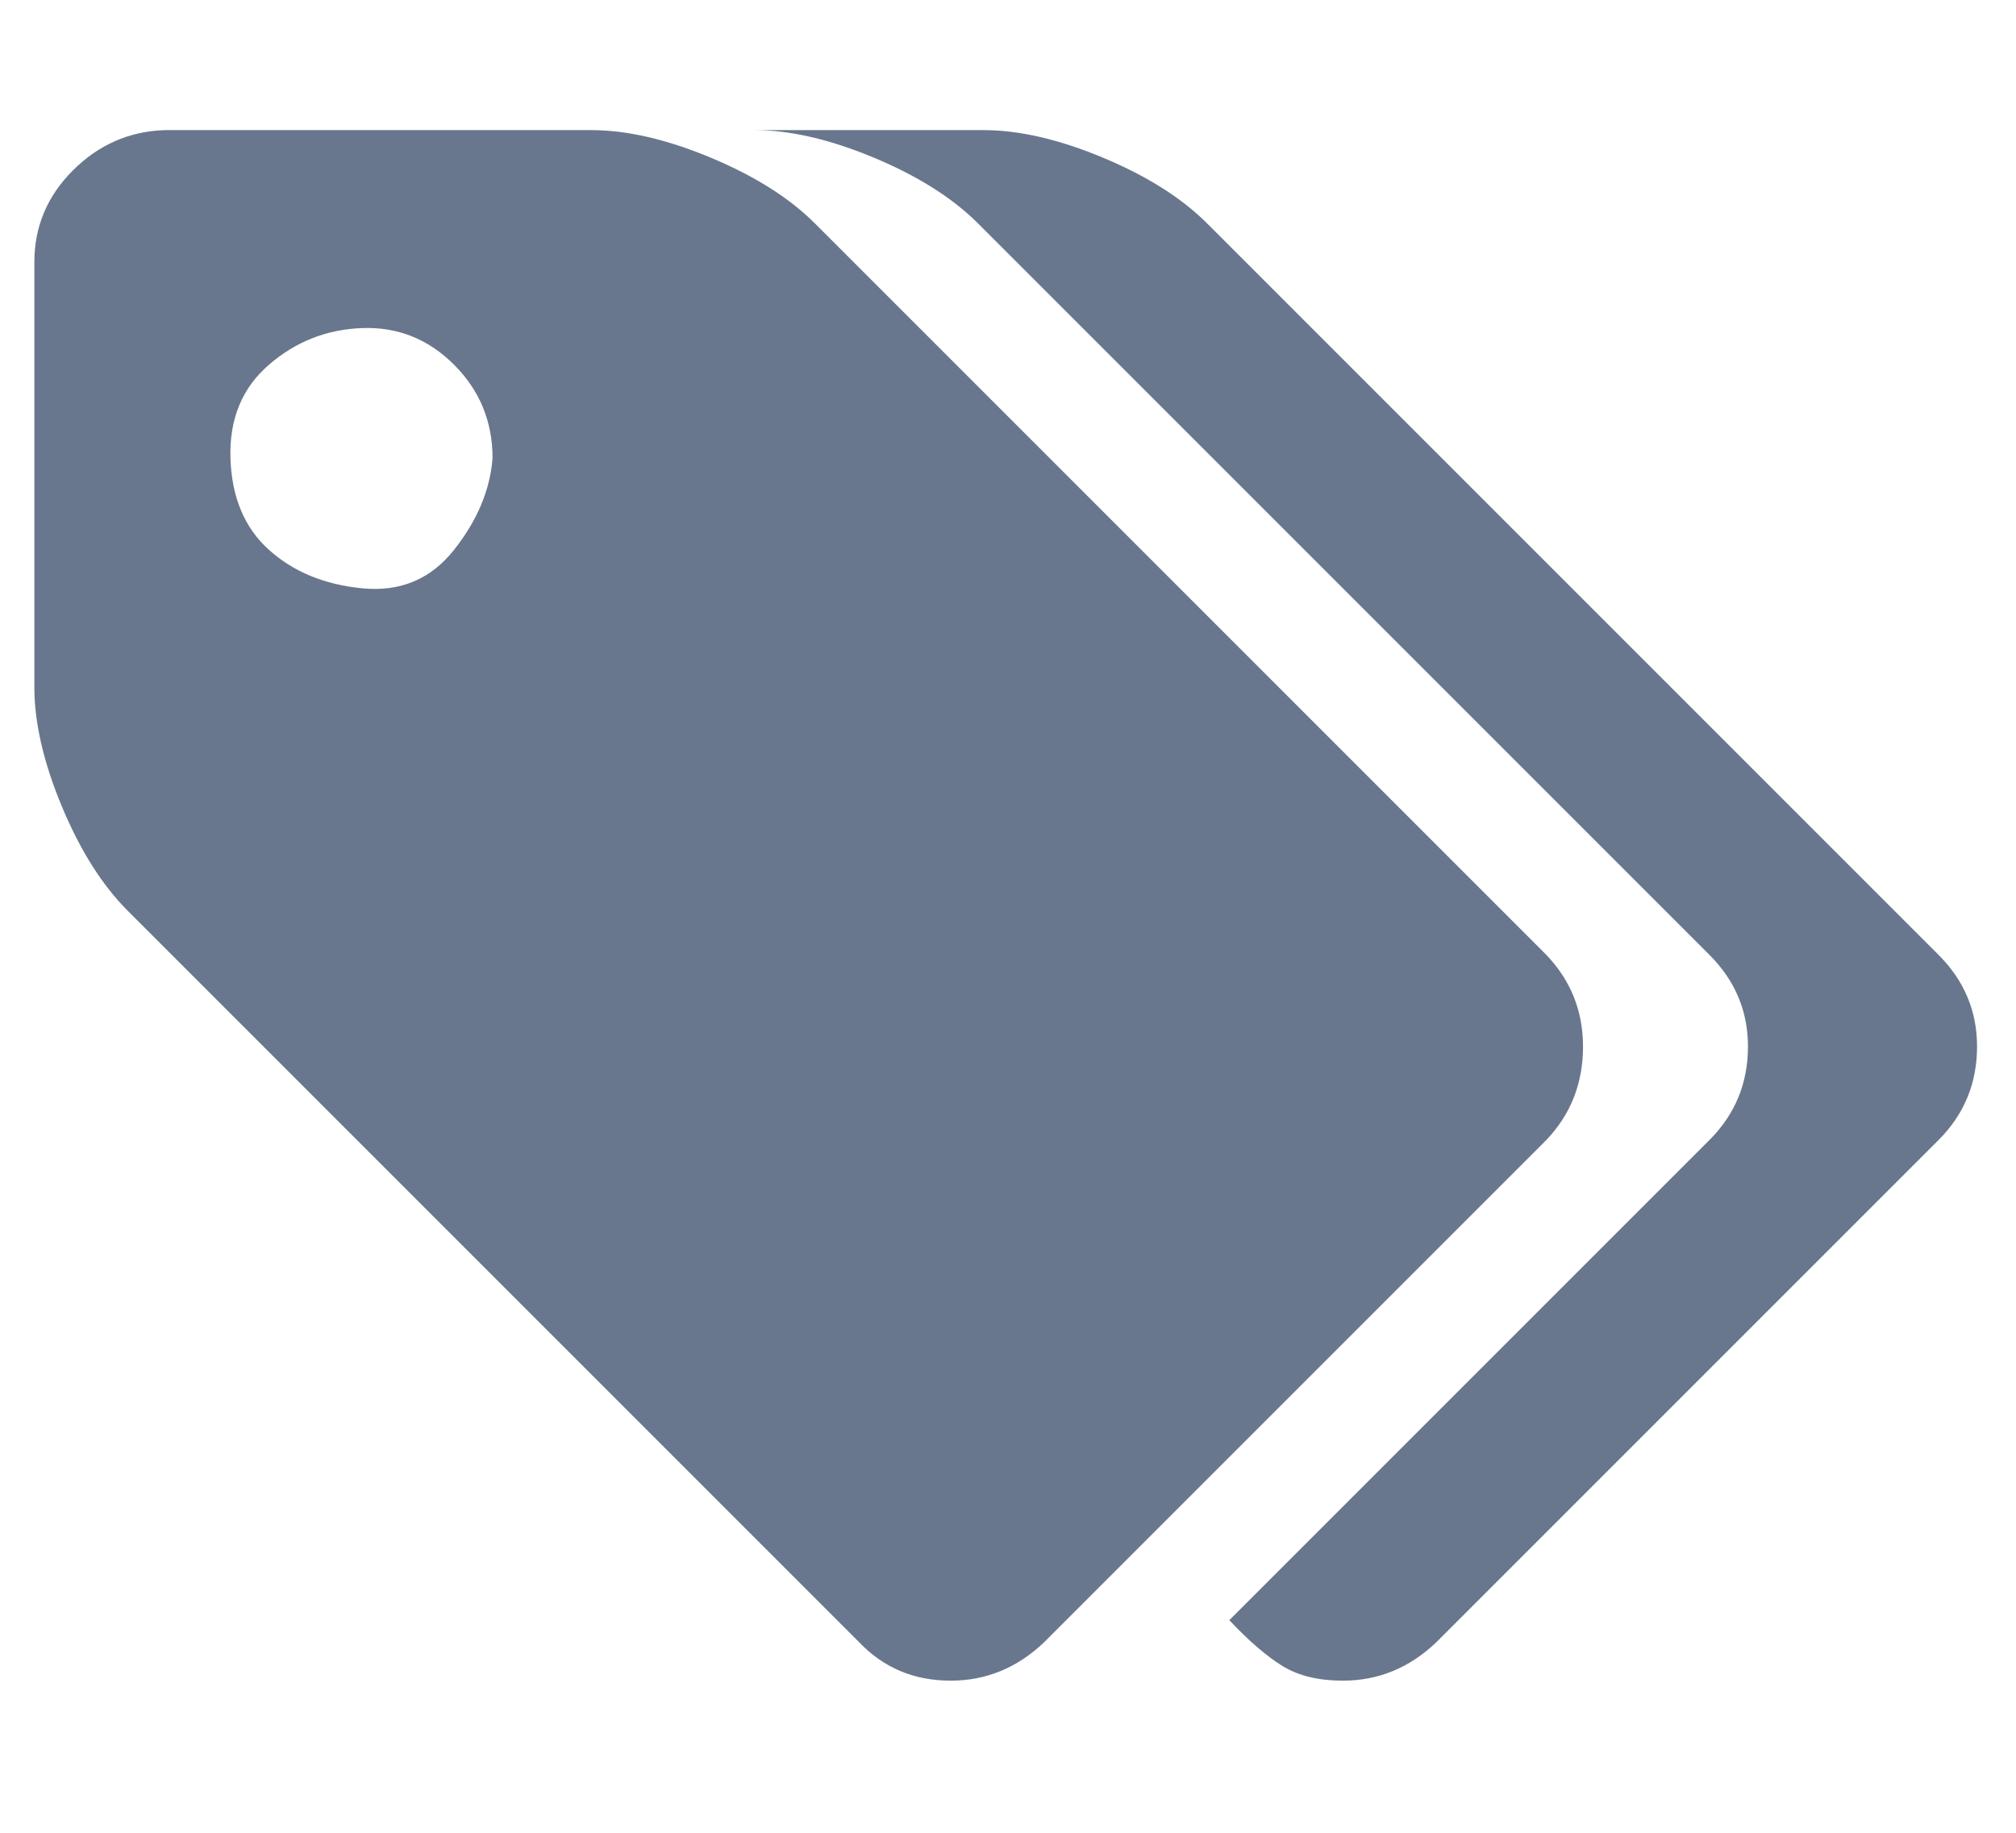
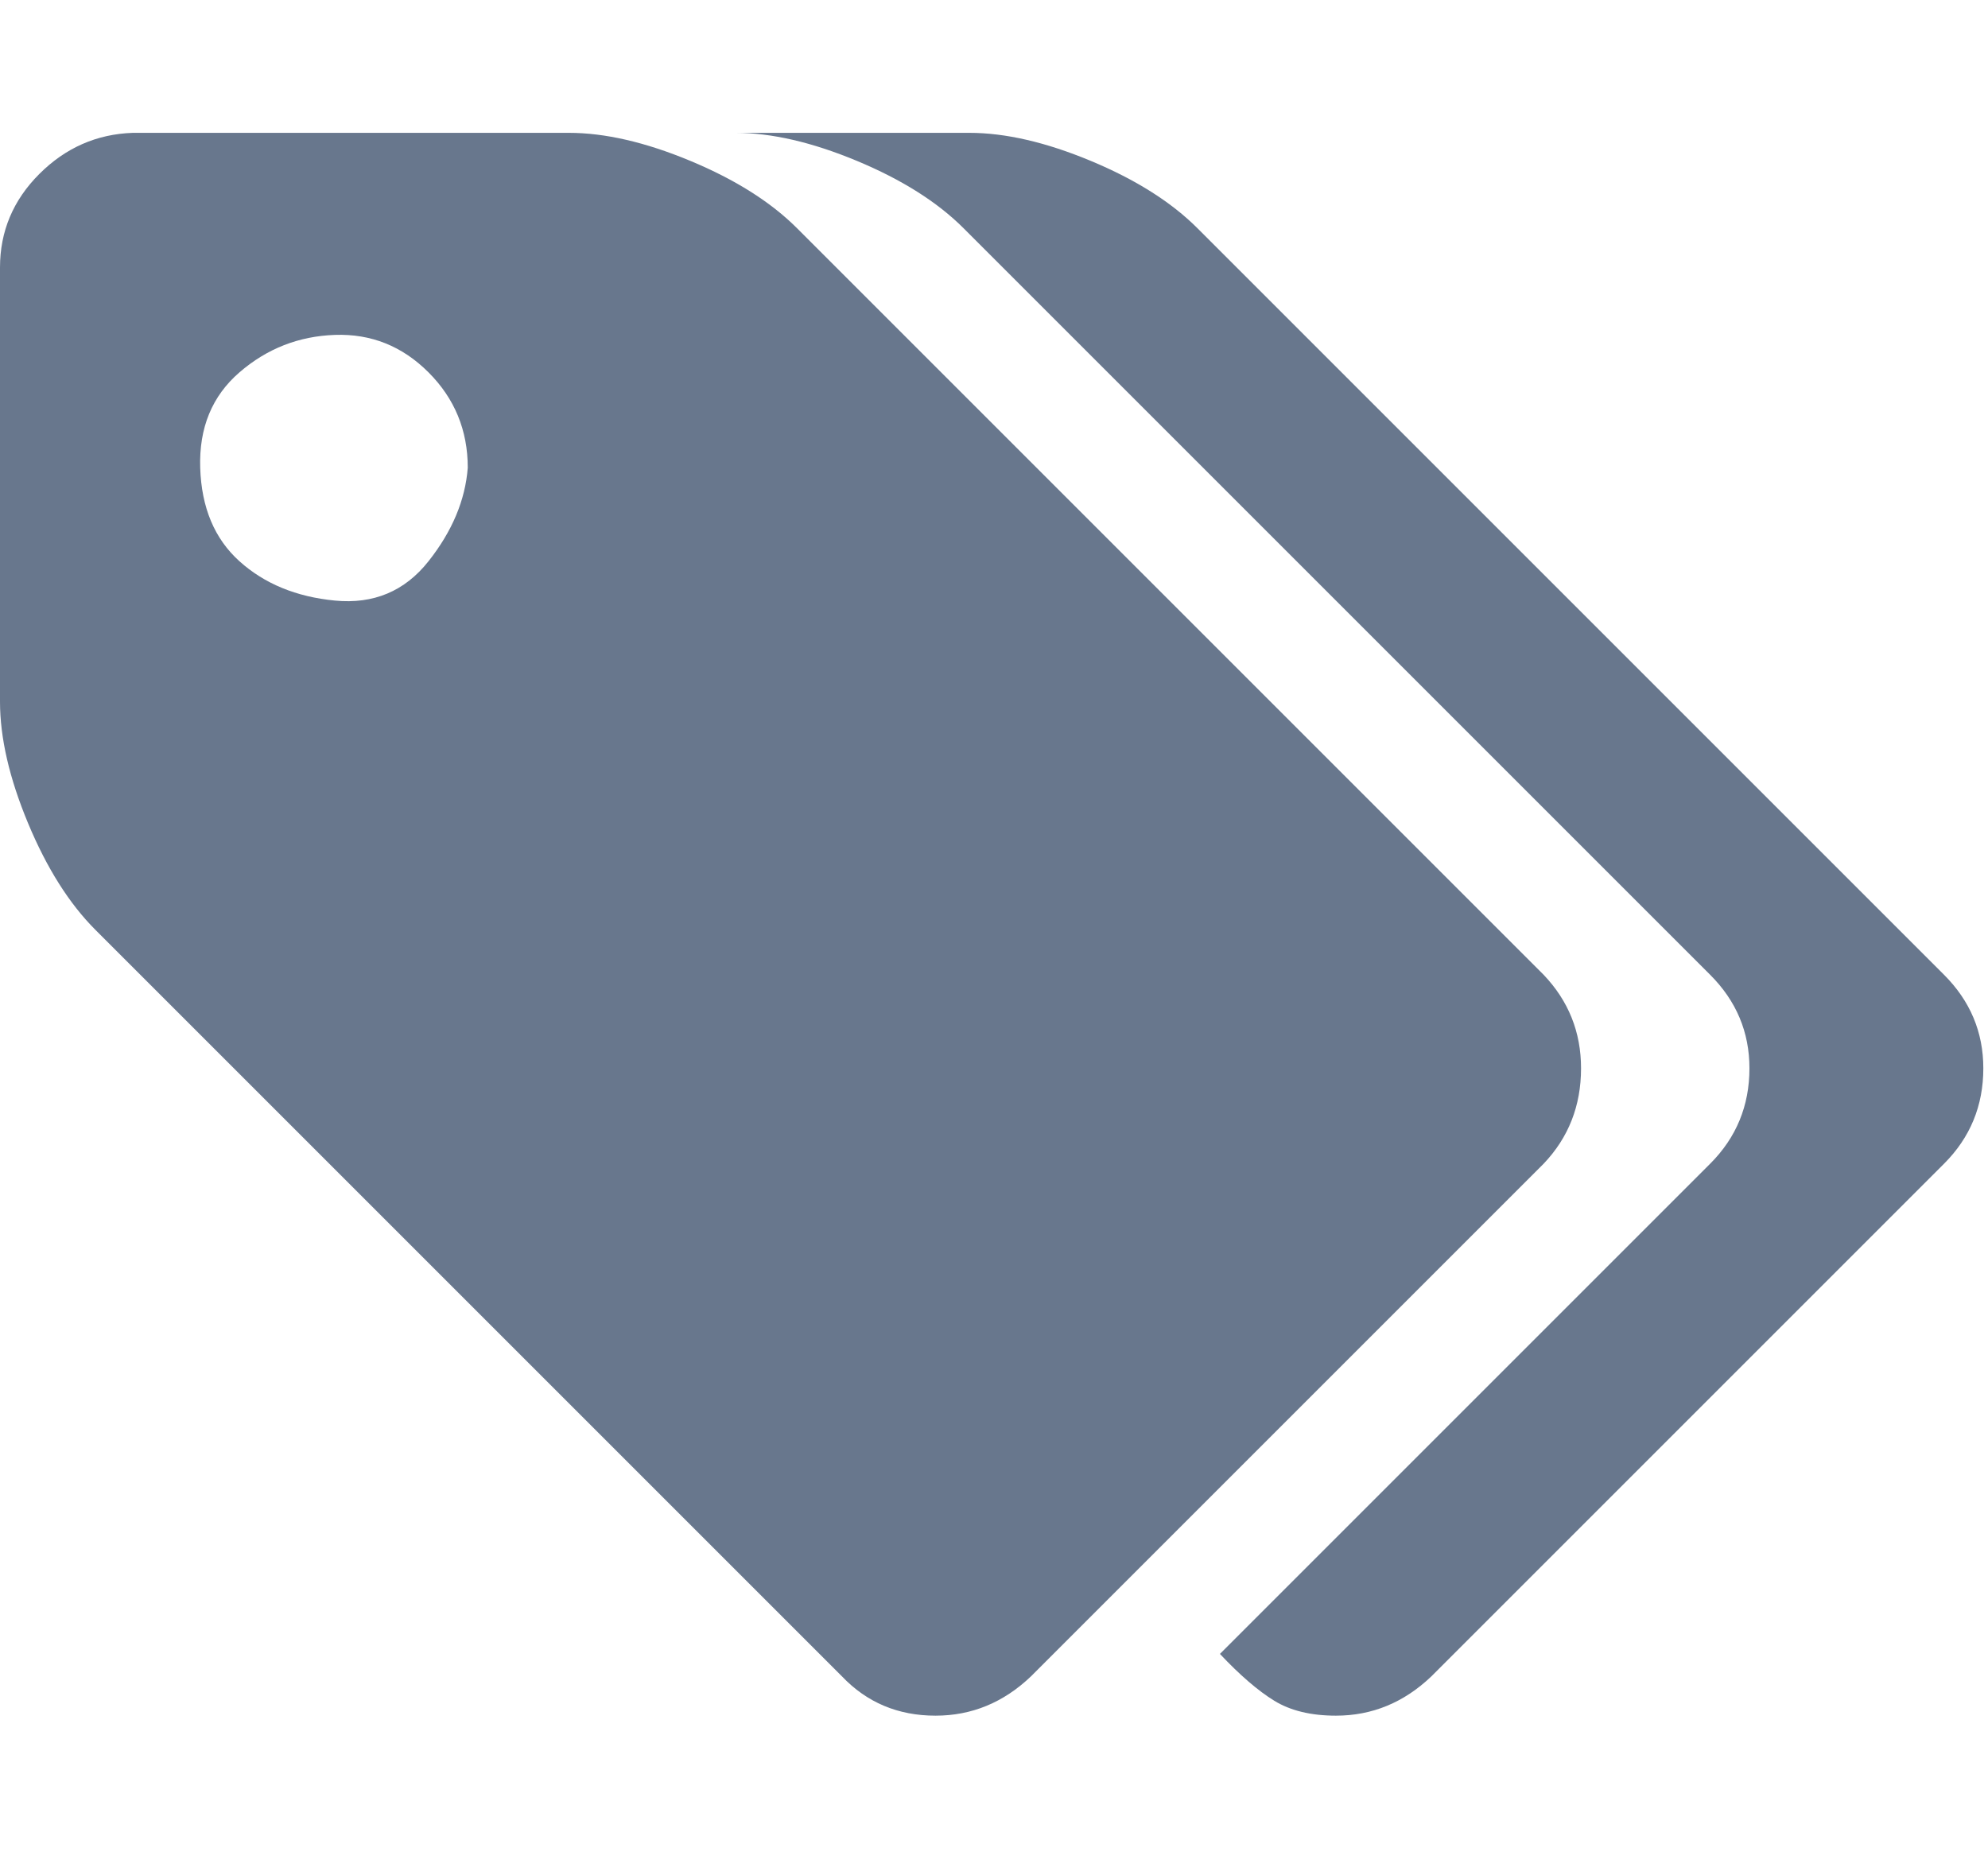
- <svg xmlns="http://www.w3.org/2000/svg" width="22" height="20" viewBox="0 0 34 32" fill="#68778d" role="img" aria-labelledby="tagIconTitle tagIconDesc">
+ <svg xmlns="http://www.w3.org/2000/svg" viewBox="0 0 34 32" fill="#68778d" role="img" aria-labelledby="tagIconTitle tagIconDesc">
  <path d="M8 8q0-0.96-0.672-1.632t-1.6-0.64-1.632 0.64-0.672 1.632 0.672 1.6 1.632 0.672 1.6-0.672 0.672-1.6zM27.040 18.272q0 0.96-0.64 1.632l-8.768 8.768q-0.704 0.672-1.632 0.672-0.96 0-1.6-0.672l-12.768-12.768q-0.672-0.672-1.152-1.824t-0.48-2.080v-7.424q0-0.928 0.672-1.6t1.6-0.704h7.456q0.928 0 2.080 0.48t1.824 1.152l12.768 12.768q0.64 0.672 0.64 1.6zM33.92 18.272q0 0.96-0.672 1.632l-8.768 8.768q-0.704 0.672-1.632 0.672-0.64 0-1.056-0.256t-0.928-0.8l8.384-8.384q0.672-0.672 0.672-1.632 0-0.928-0.672-1.6l-12.768-12.768q-0.672-0.672-1.824-1.152t-2.080-0.48h4q0.928 0 2.080 0.48t1.824 1.152l12.768 12.768q0.672 0.672 0.672 1.6z" />
</svg>
